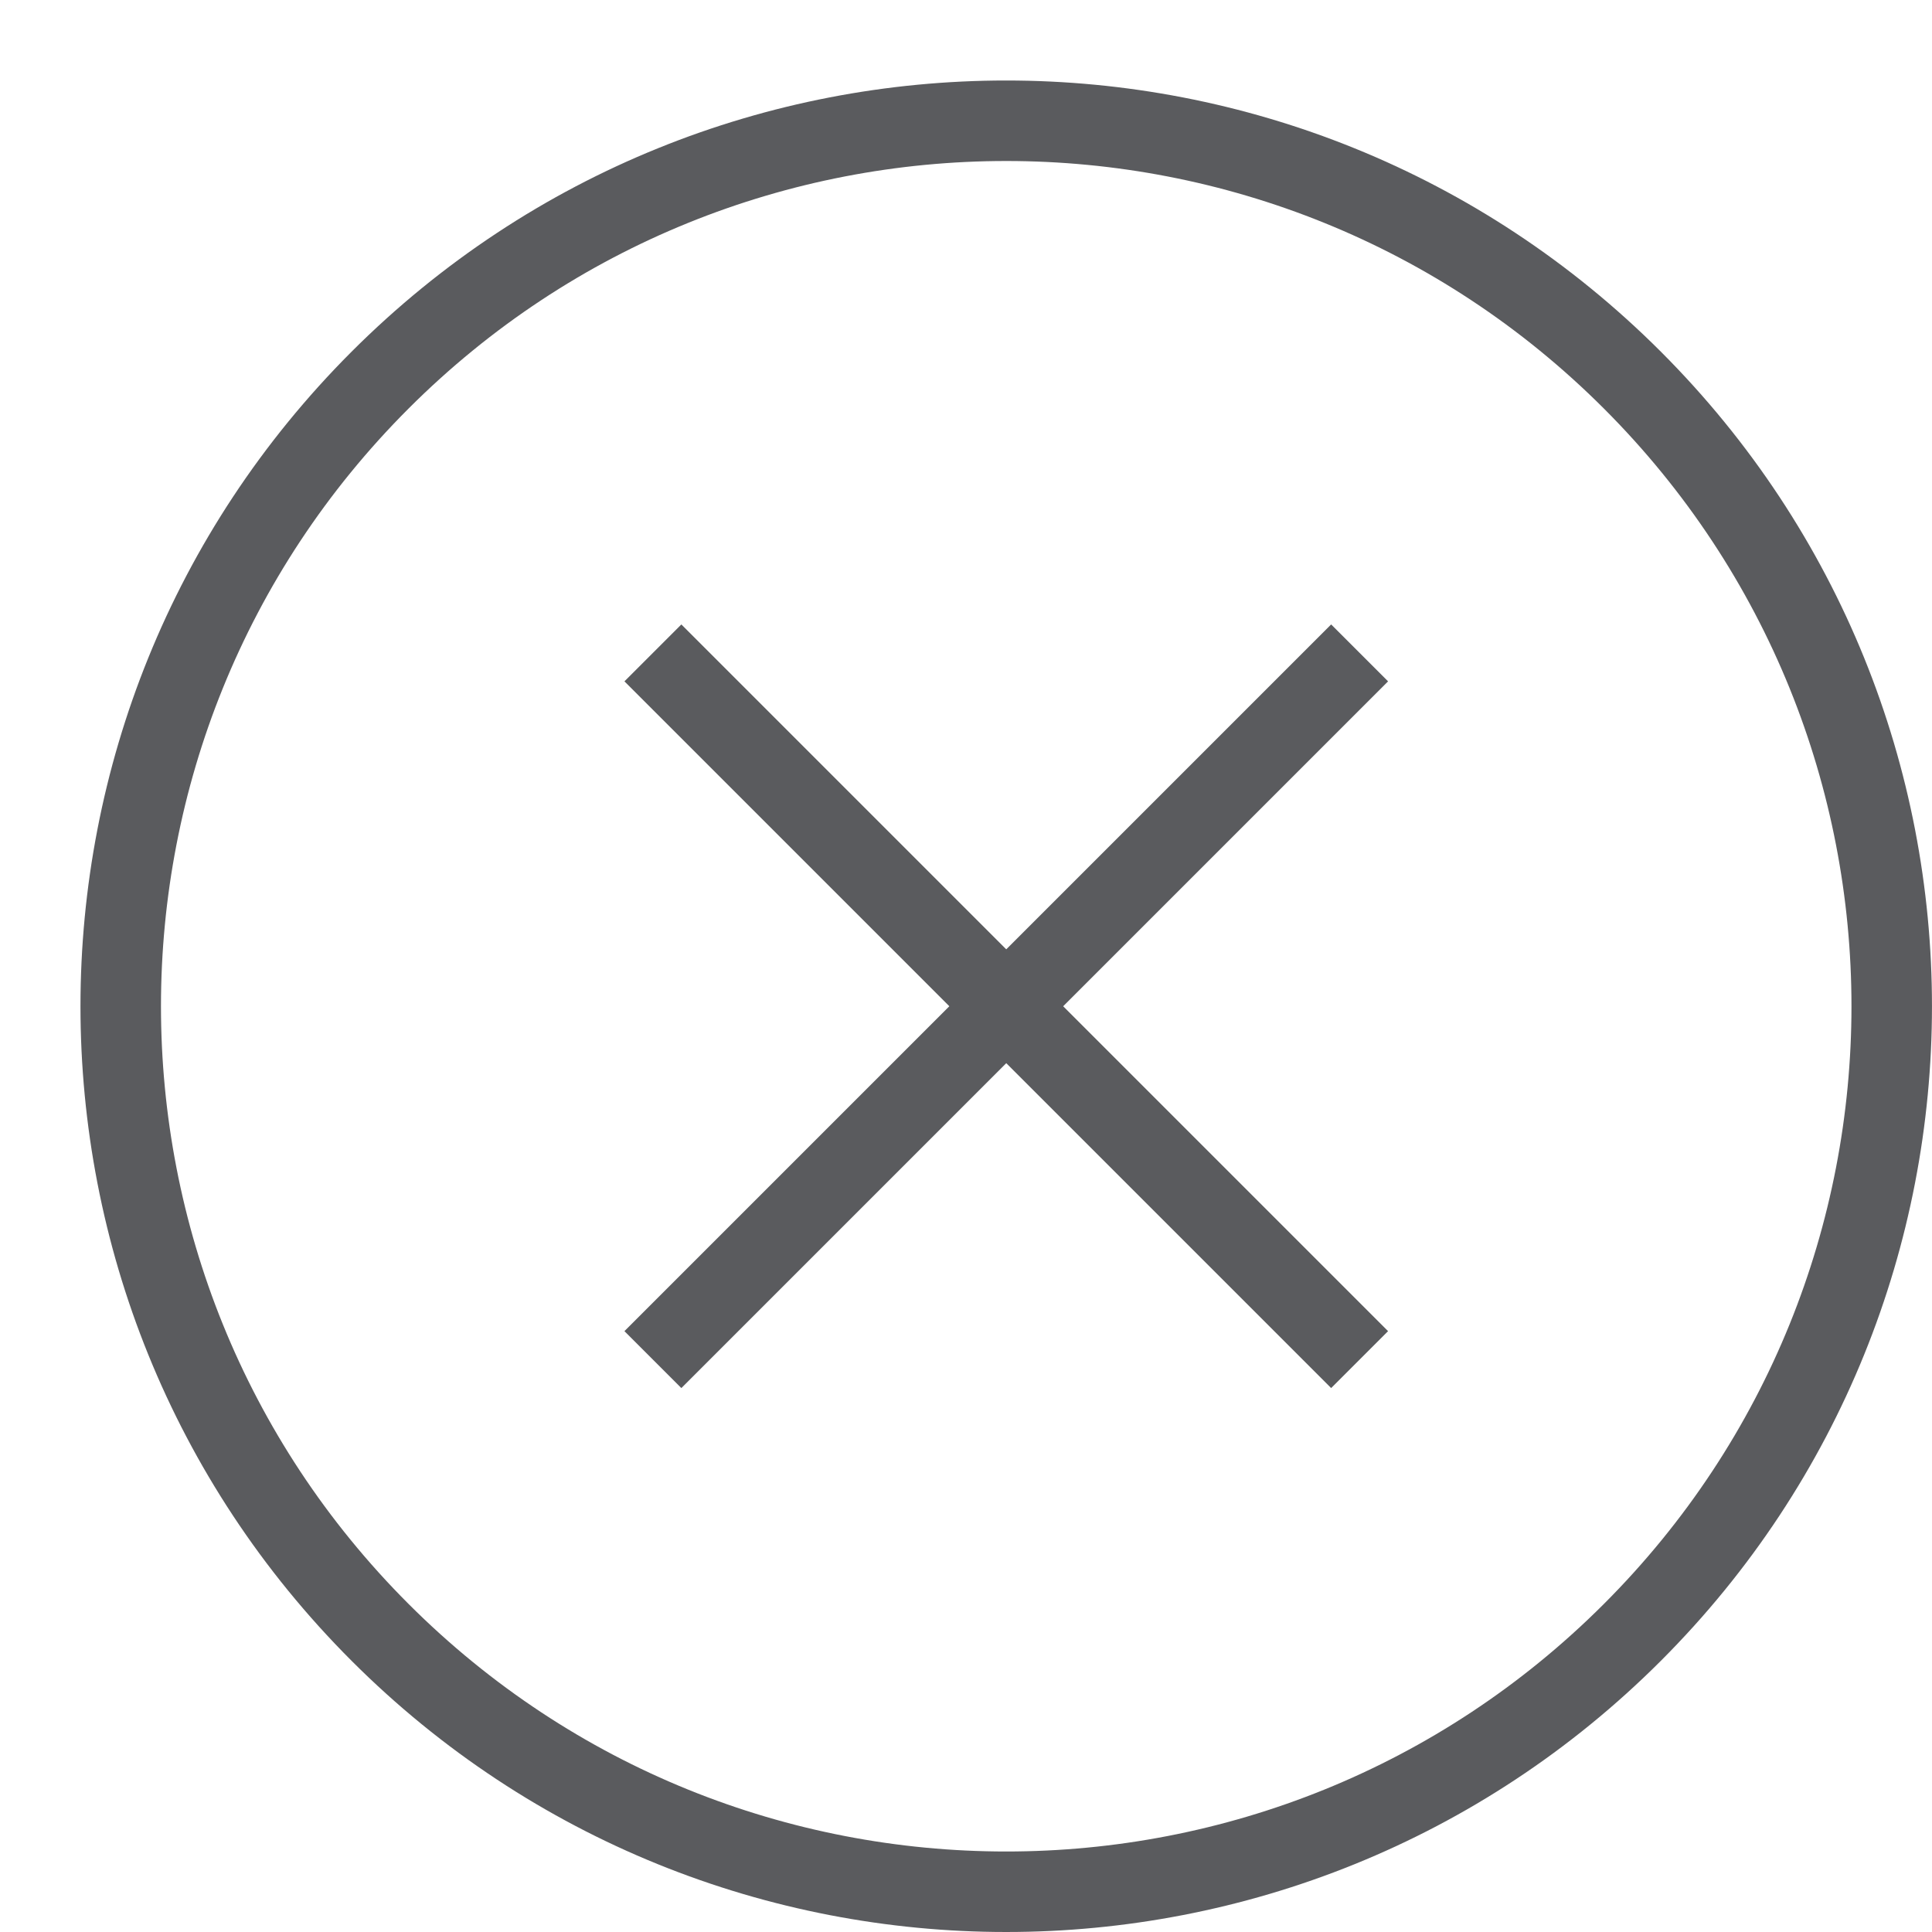
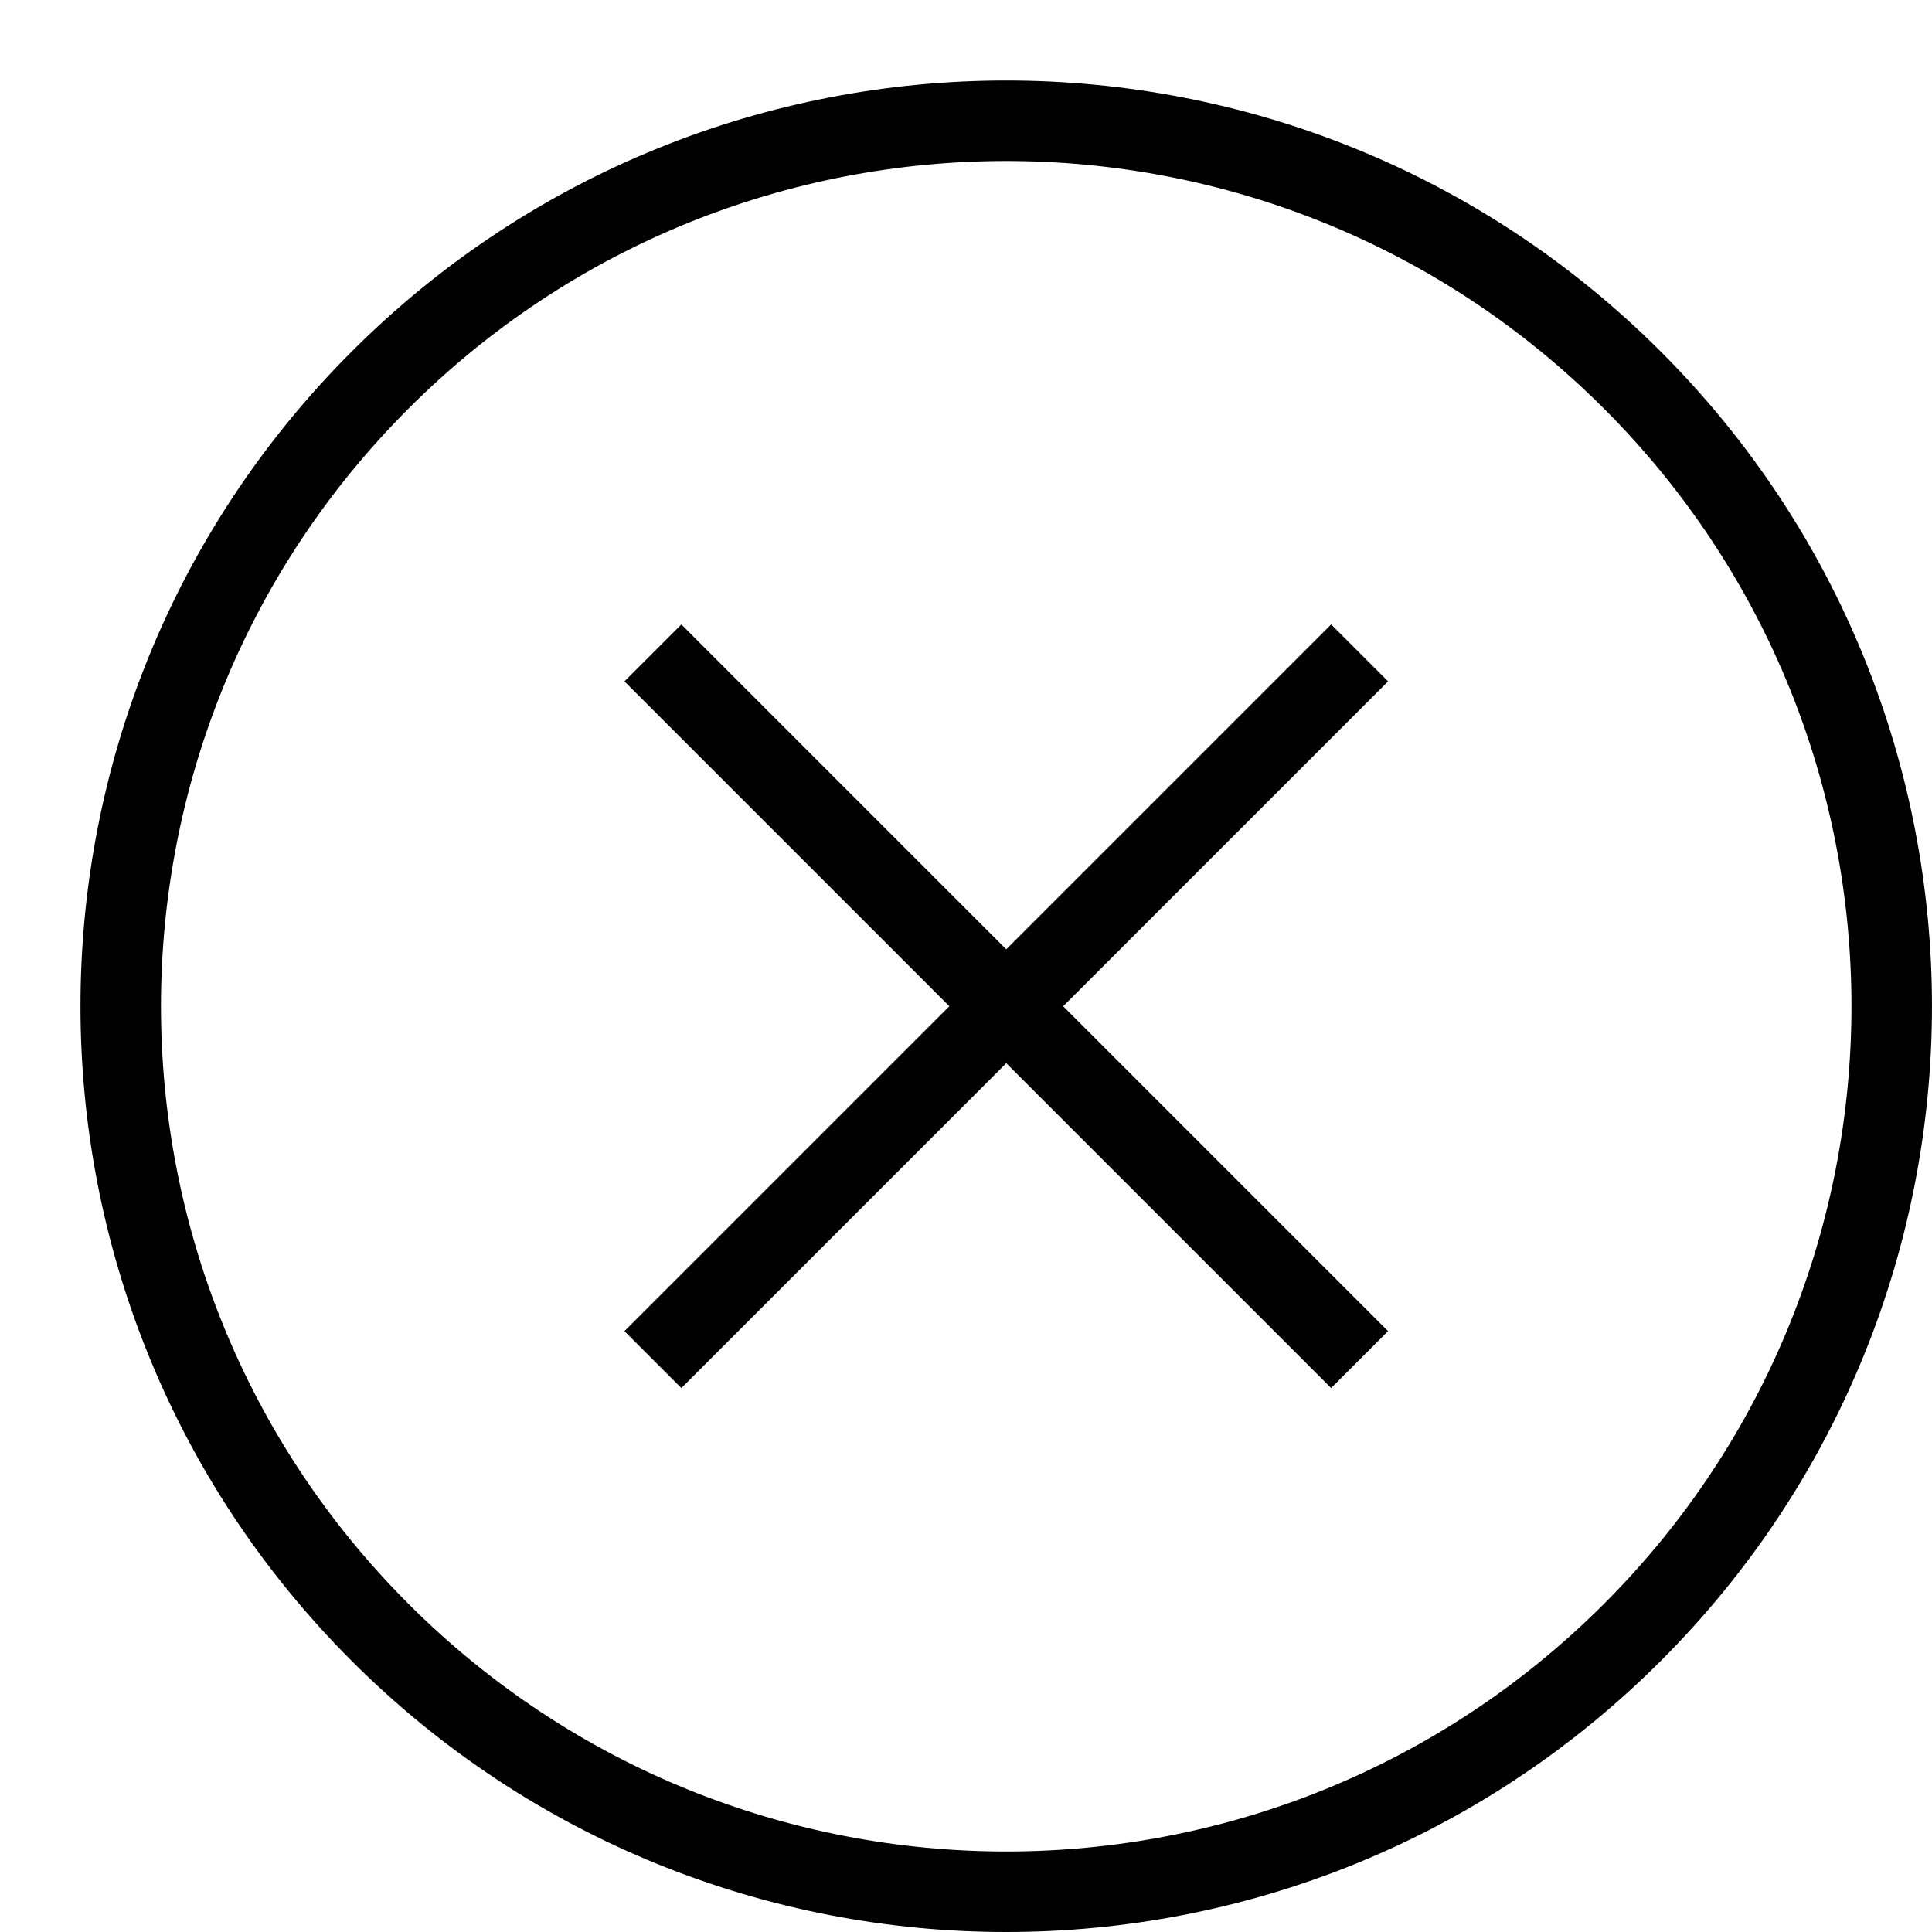
- <svg xmlns="http://www.w3.org/2000/svg" viewBox="0 0 24 24">
-   <line x1="8.464" y1="16.536" x2="16.536" y2="8.464" fill="none" stroke="#5a5b5e" stroke-linecap="square" stroke-linejoin="round" />
-   <line x1="8.464" y1="8.464" x2="16.536" y2="16.536" fill="none" stroke="#5a5b5e" stroke-linecap="square" stroke-linejoin="round" />
-   <circle cx="12.5" cy="12.5" r="11" transform="translate(-5.178 12.5) rotate(-45)" fill="none" stroke="#5a5b5e" stroke-linecap="square" stroke-linejoin="round" />
+ <svg xmlns="http://www.w3.org/2000/svg" id="target" viewBox="0 0 24 24">
+   <line x1="8.464" y1="16.536" x2="16.536" y2="8.464" fill="none" stroke="currentColor" stroke-linecap="square" stroke-linejoin="round" />
+   <line x1="8.464" y1="8.464" x2="16.536" y2="16.536" fill="none" stroke="currentColor" stroke-linecap="square" stroke-linejoin="round" />
+   <circle cx="12.5" cy="12.5" r="11" transform="translate(-5.178 12.5) rotate(-45)" fill="none" stroke="currentColor" stroke-linecap="square" stroke-linejoin="round" />
</svg>
